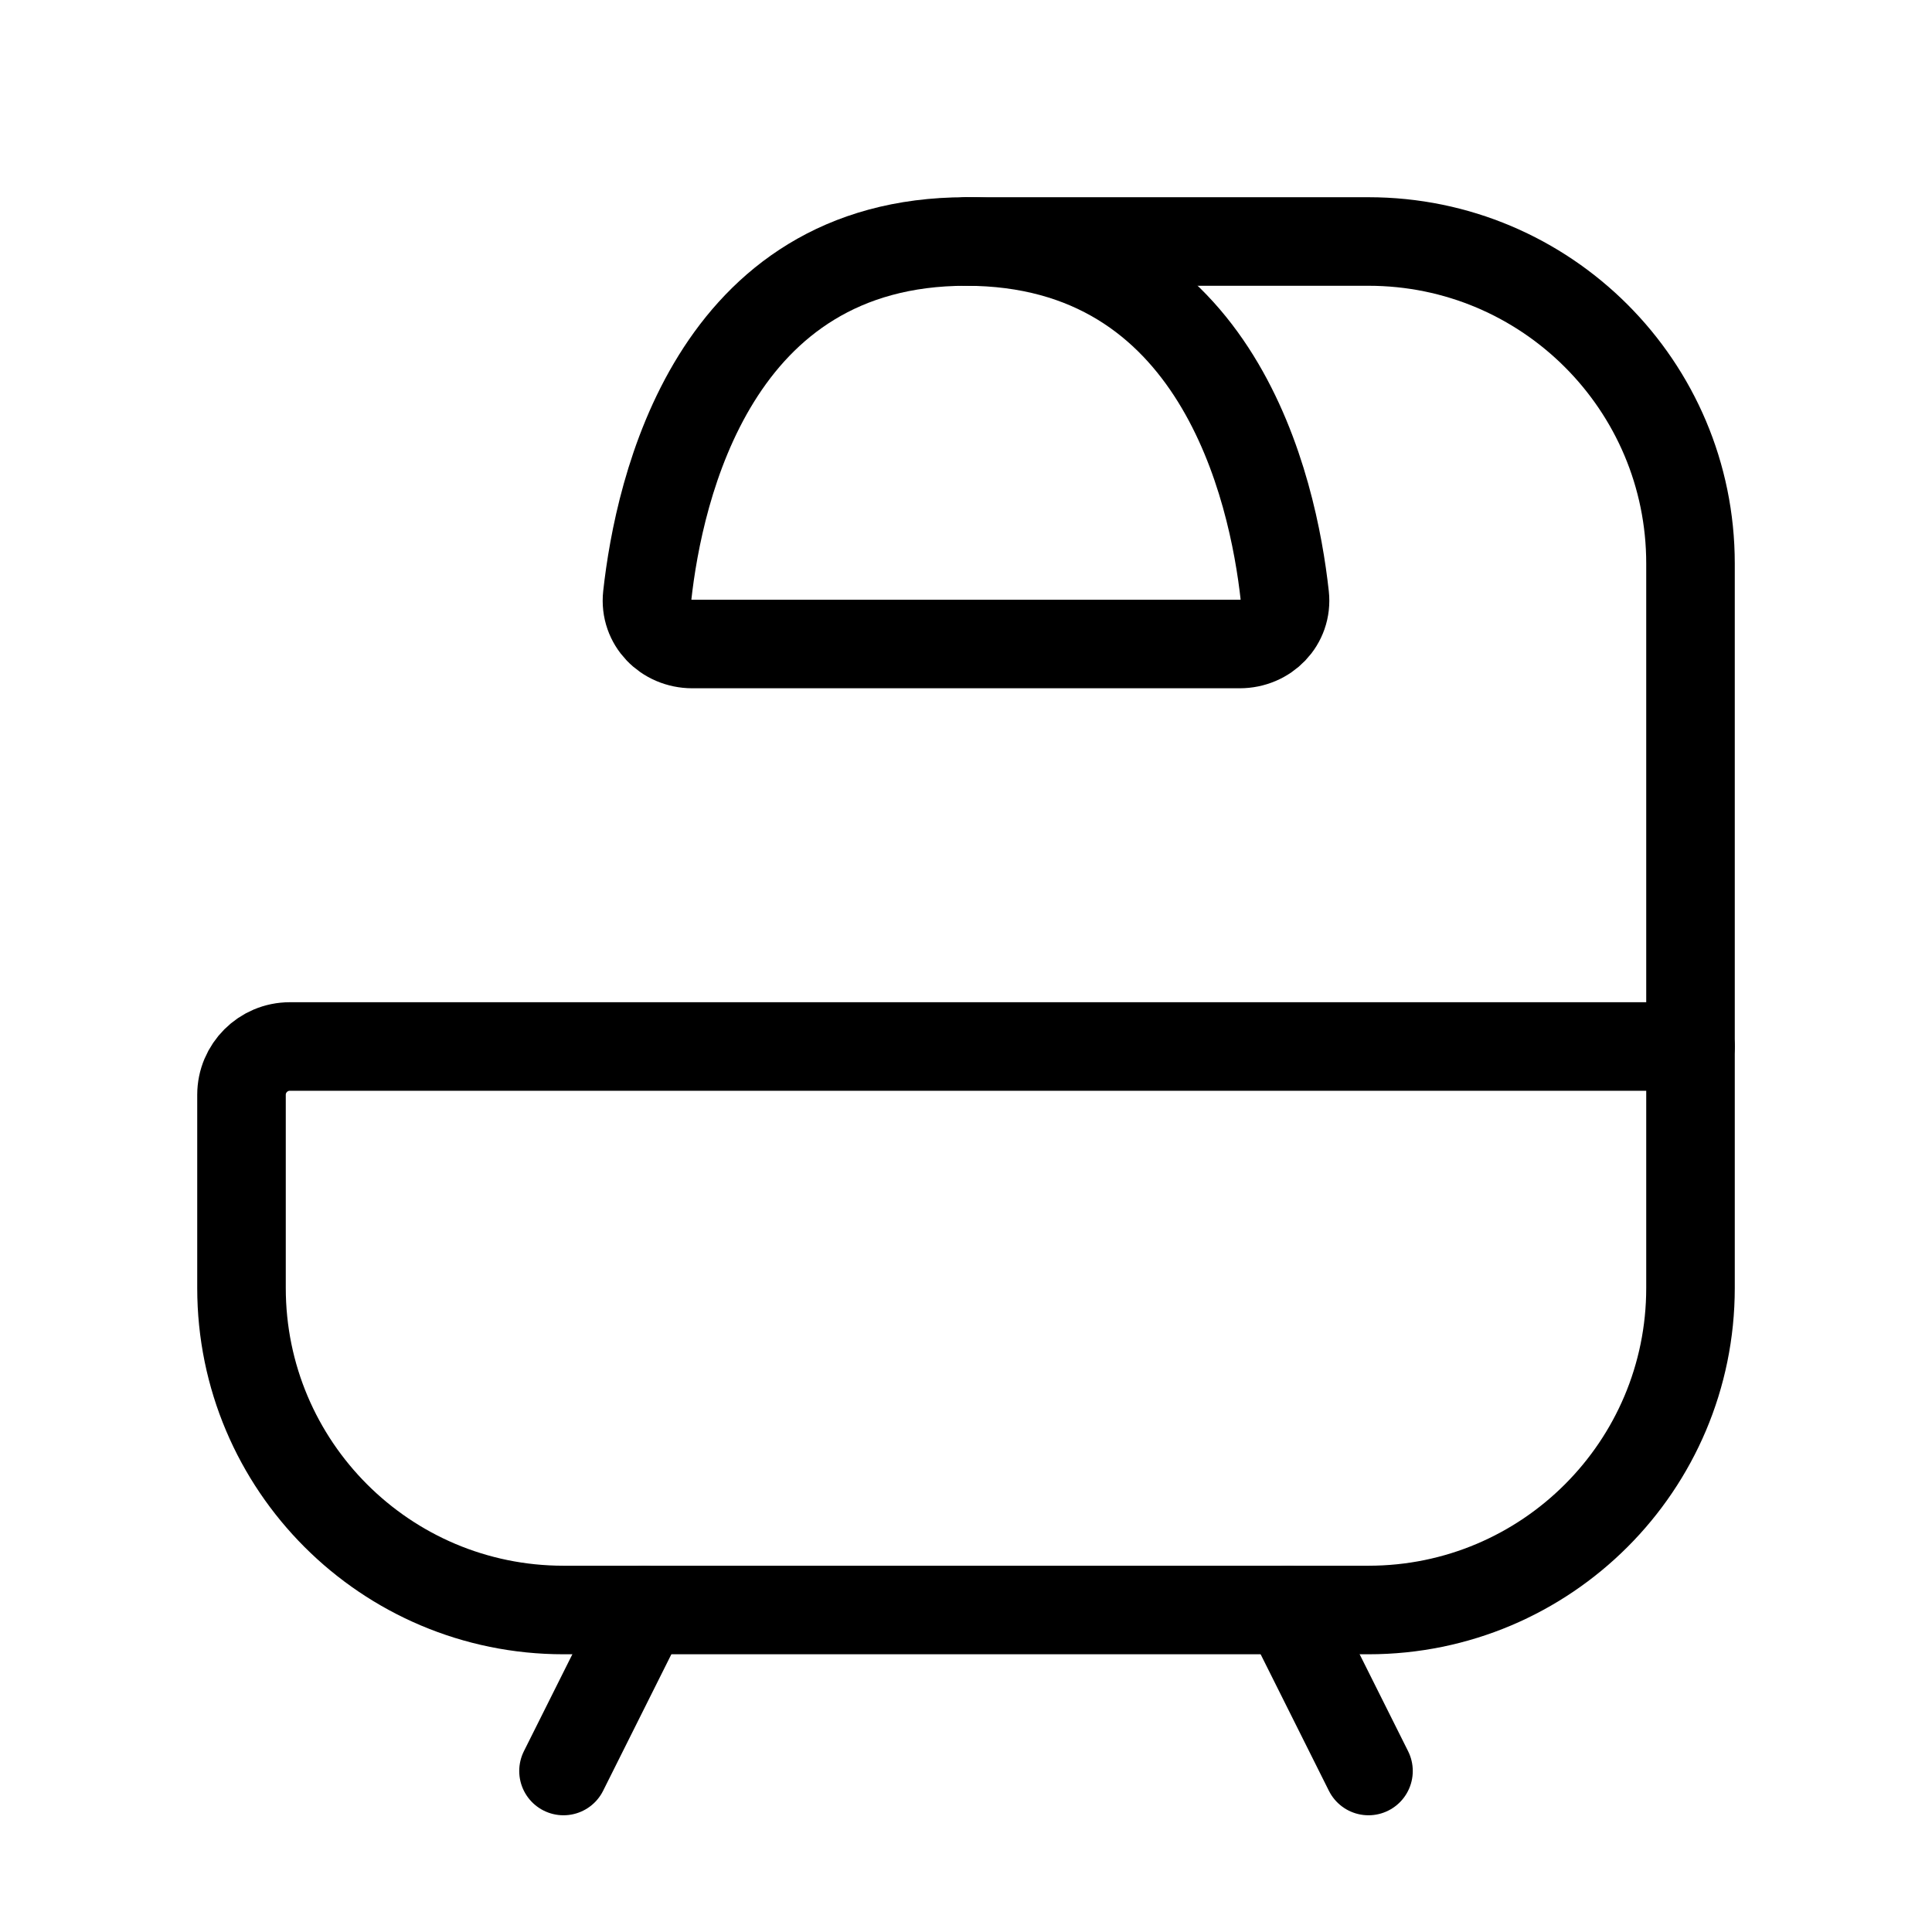
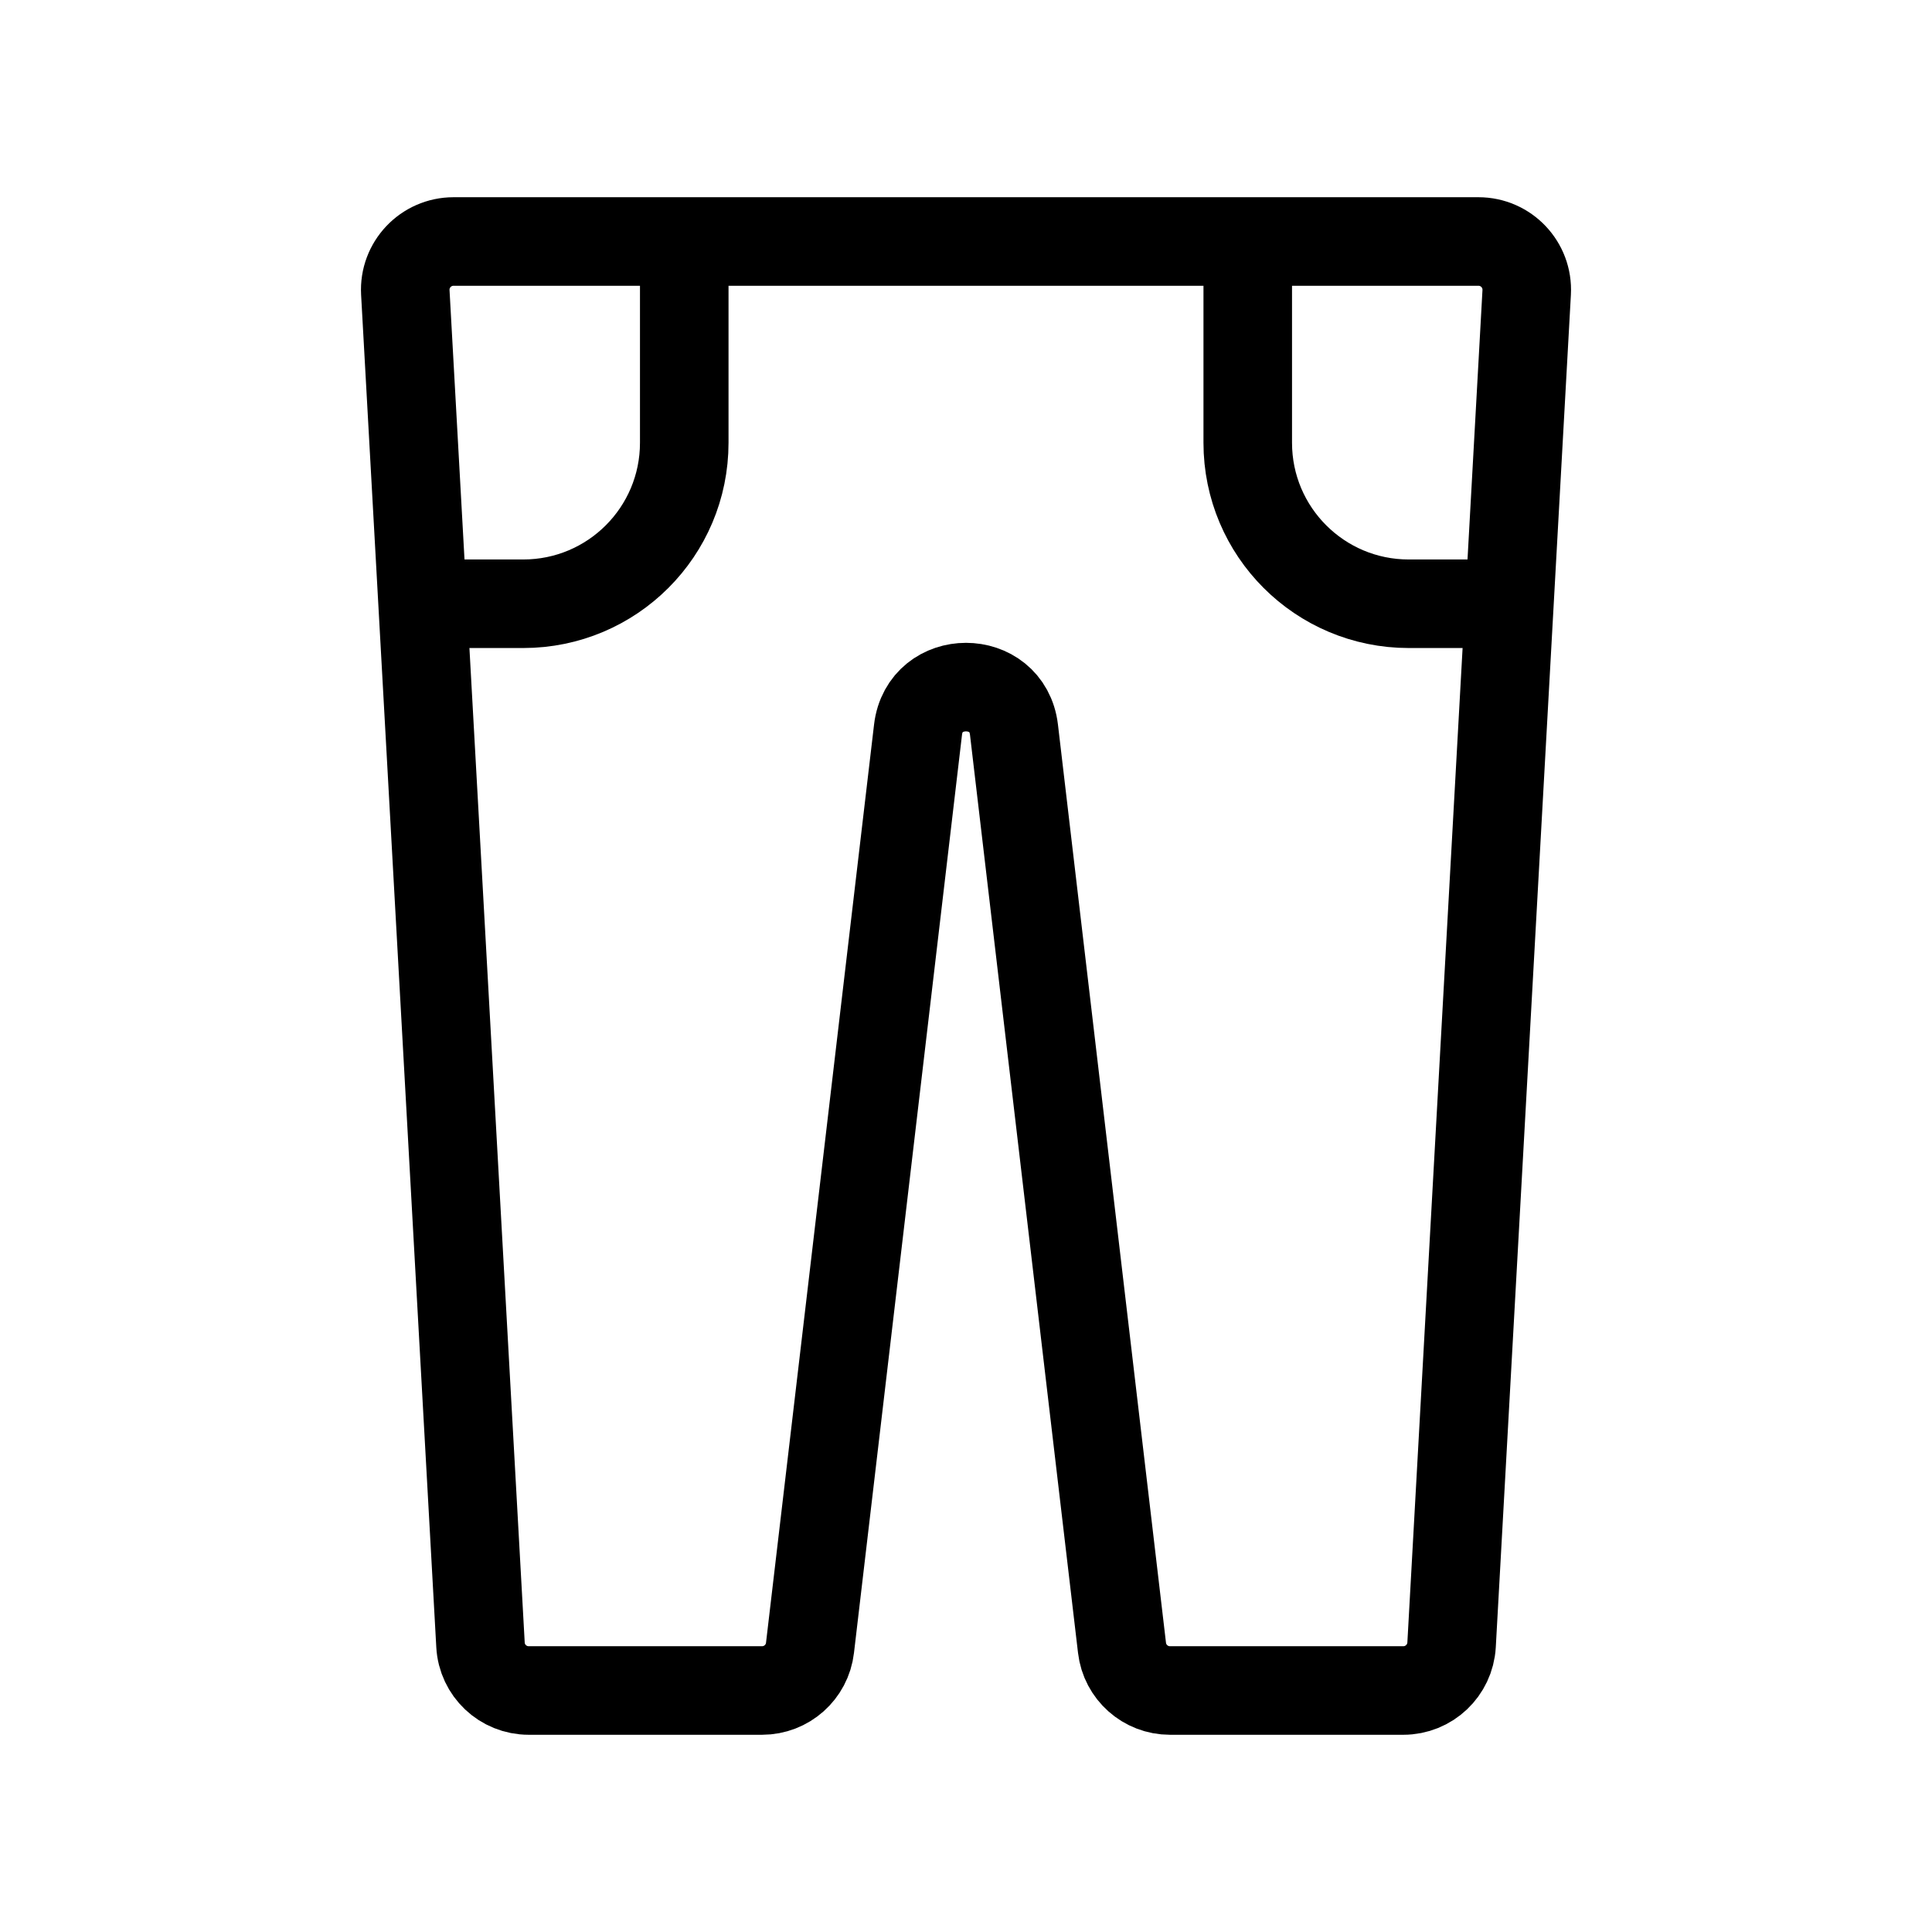
<svg xmlns="http://www.w3.org/2000/svg" width="40px" height="40px" viewBox="0 0 24 24" fill="none" color="#000000">
-   <path d="M21 13V16C21 18.209 19.209 20 17 20H7C4.791 20 3 18.209 3 16V13.6C3 13.269 3.269 13 3.6 13H21Z" stroke="#000000" stroke-width="1.1" stroke-linecap="round" stroke-linejoin="round" />
-   <path d="M16 20L17 22" stroke="#000000" stroke-width="1.1" stroke-linecap="round" stroke-linejoin="round" />
-   <path d="M8 20L7 22" stroke="#000000" stroke-width="1.1" stroke-linecap="round" stroke-linejoin="round" />
-   <path d="M21 13V7C21 4.791 19.209 3 17 3H12" stroke="#000000" stroke-width="1.1" stroke-linecap="round" stroke-linejoin="round" />
-   <path d="M15.4 8H8.6C8.269 8 8.004 7.732 8.04 7.402C8.186 6.075 8.863 3 12 3C15.137 3 15.814 6.075 15.96 7.402C15.996 7.732 15.731 8 15.4 8Z" stroke="#000000" stroke-width="1.1" stroke-linecap="round" stroke-linejoin="round" />
+   <path d="M5.035 3.633C5.016 3.289 5.29 3 5.634 3H18.366C18.71 3 18.984 3.289 18.965 3.633L18.032 20.433C18.014 20.751 17.751 21 17.432 21H14.534C14.229 21 13.973 20.772 13.938 20.47L12.596 9.065C12.513 8.359 11.487 8.359 11.404 9.065L10.062 20.47C10.027 20.772 9.771 21 9.466 21H6.568C6.249 21 5.986 20.751 5.969 20.433L5.035 3.633Z" stroke="#000000" stroke-width="1.1" />
+   <path d="M5 7.5H6.5C7.605 7.5 8.5 6.605 8.5 5.5V3" stroke="#000000" stroke-width="1.1" />
+   <path d="M18.5 7.5H17.5C16.395 7.5 15.5 6.605 15.5 5.5V3" stroke="#000000" stroke-width="1.1" />
</svg>
